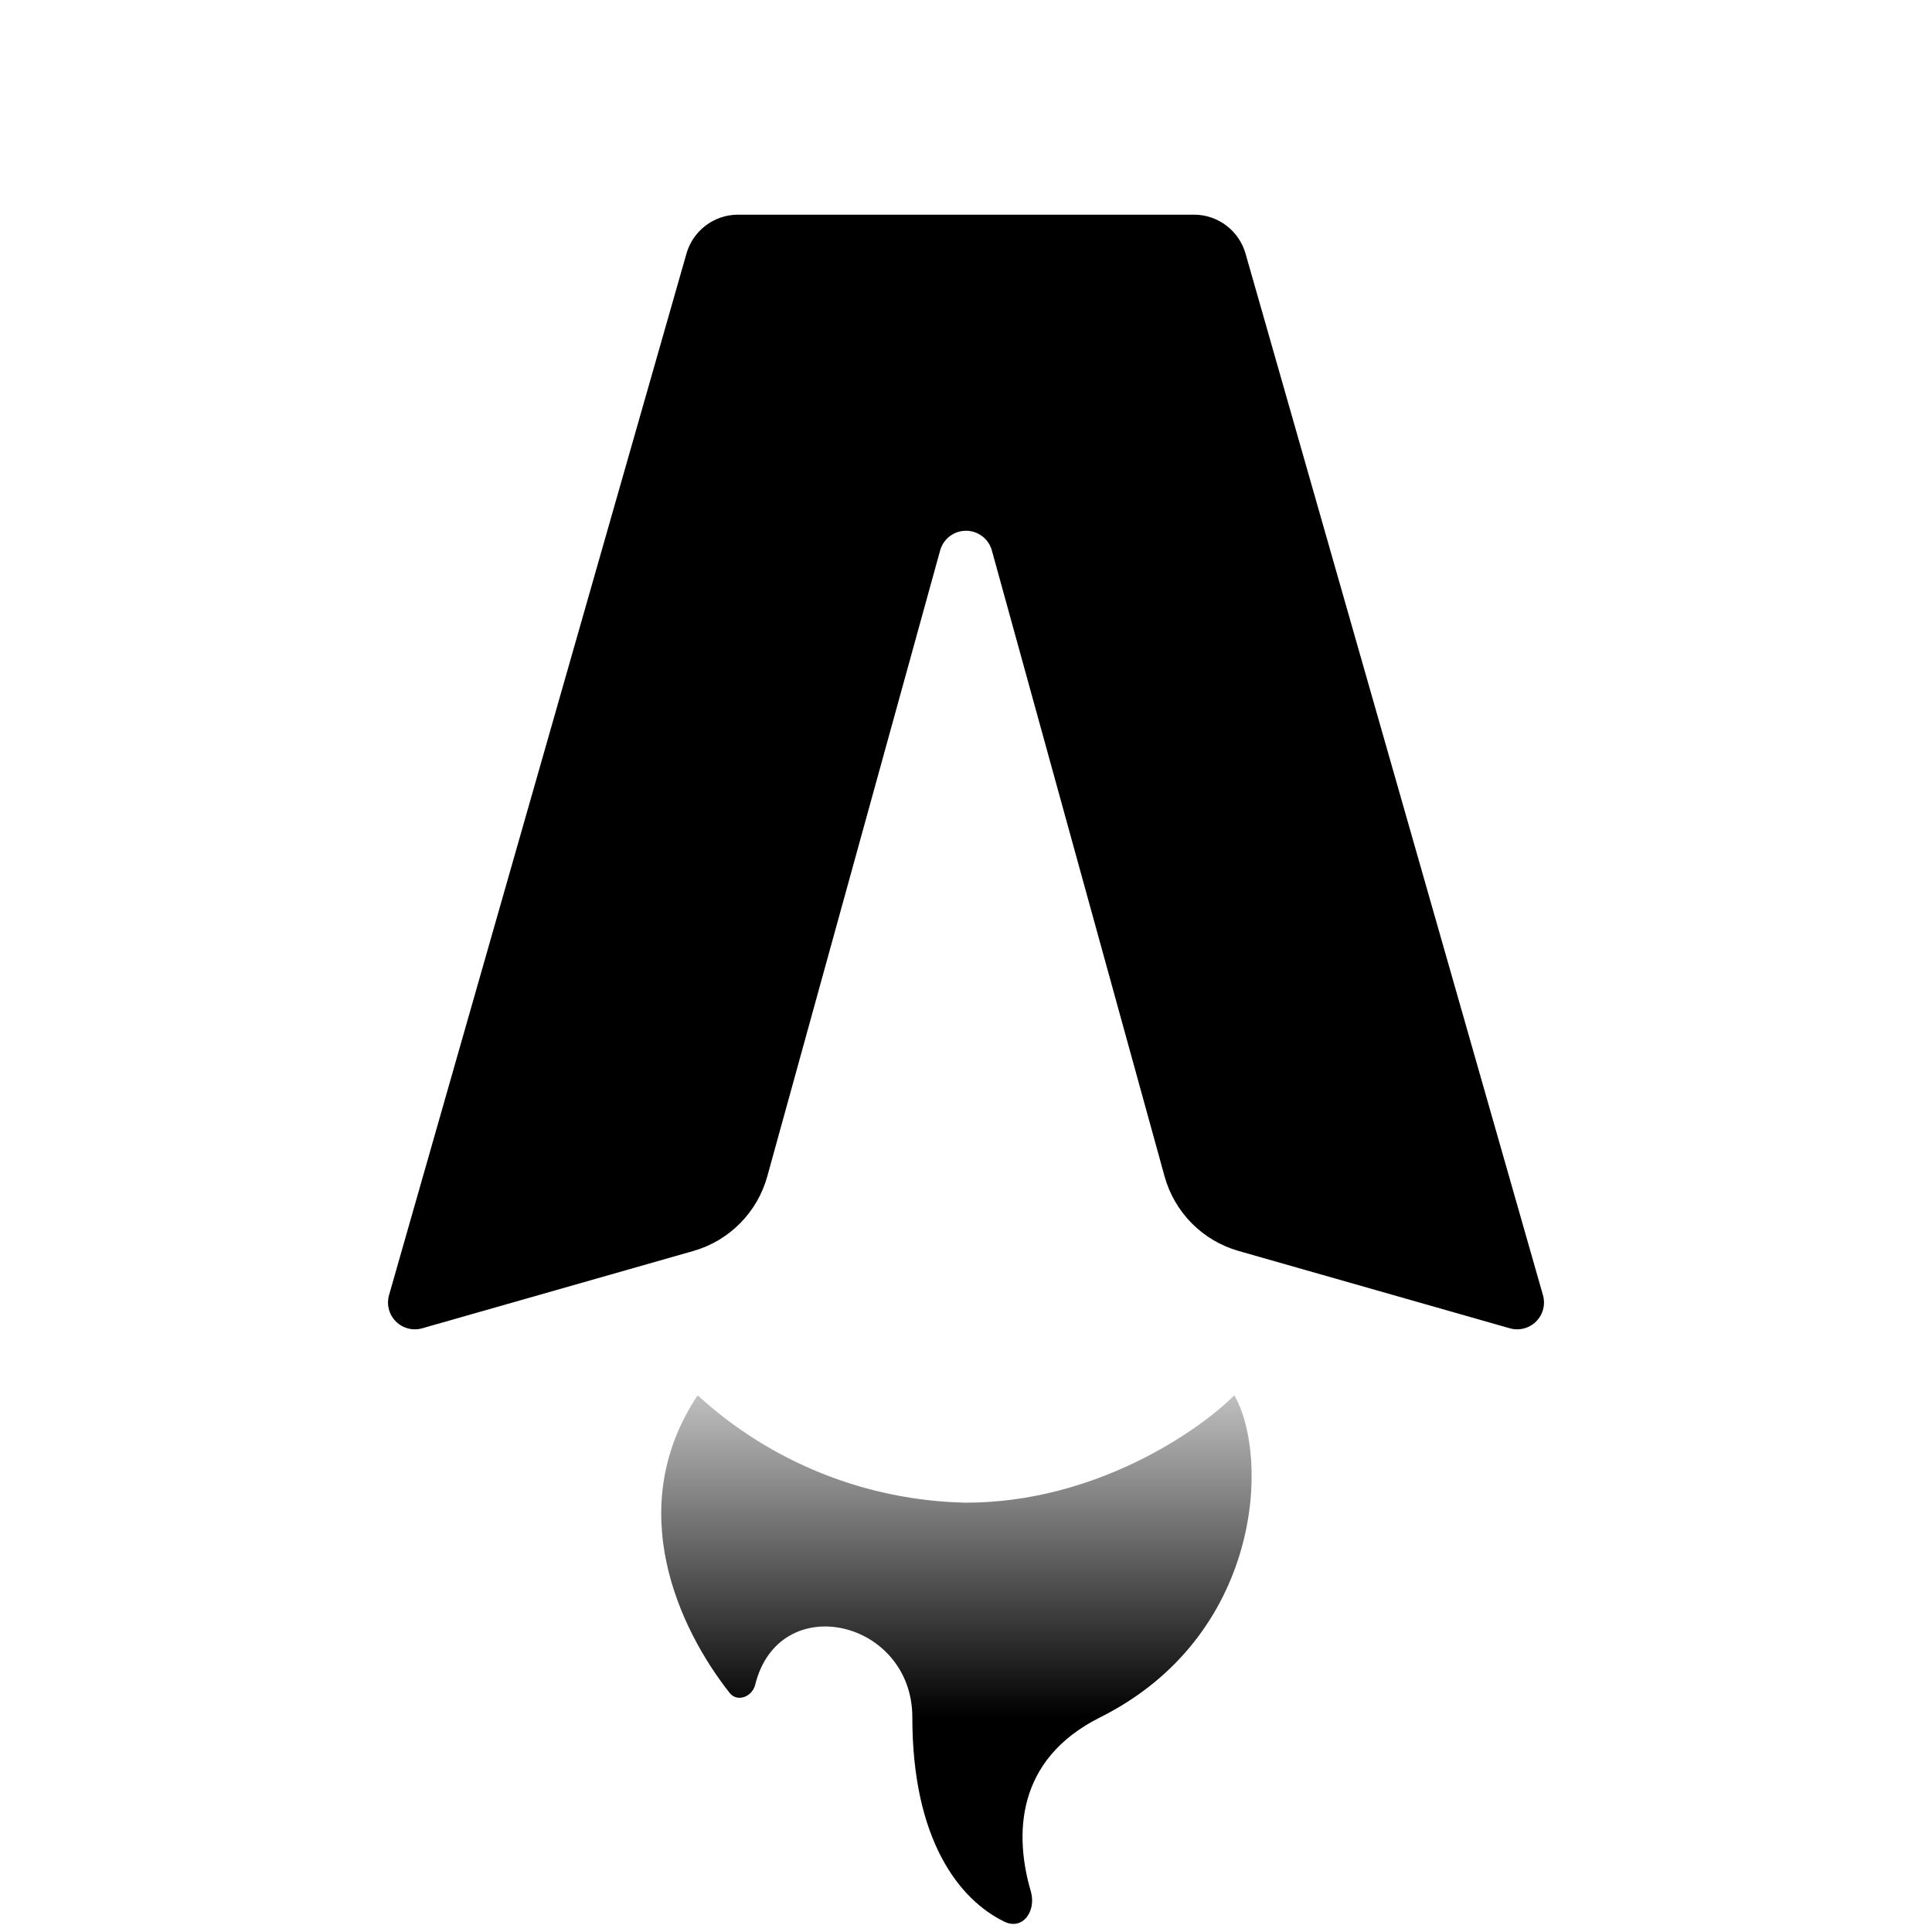
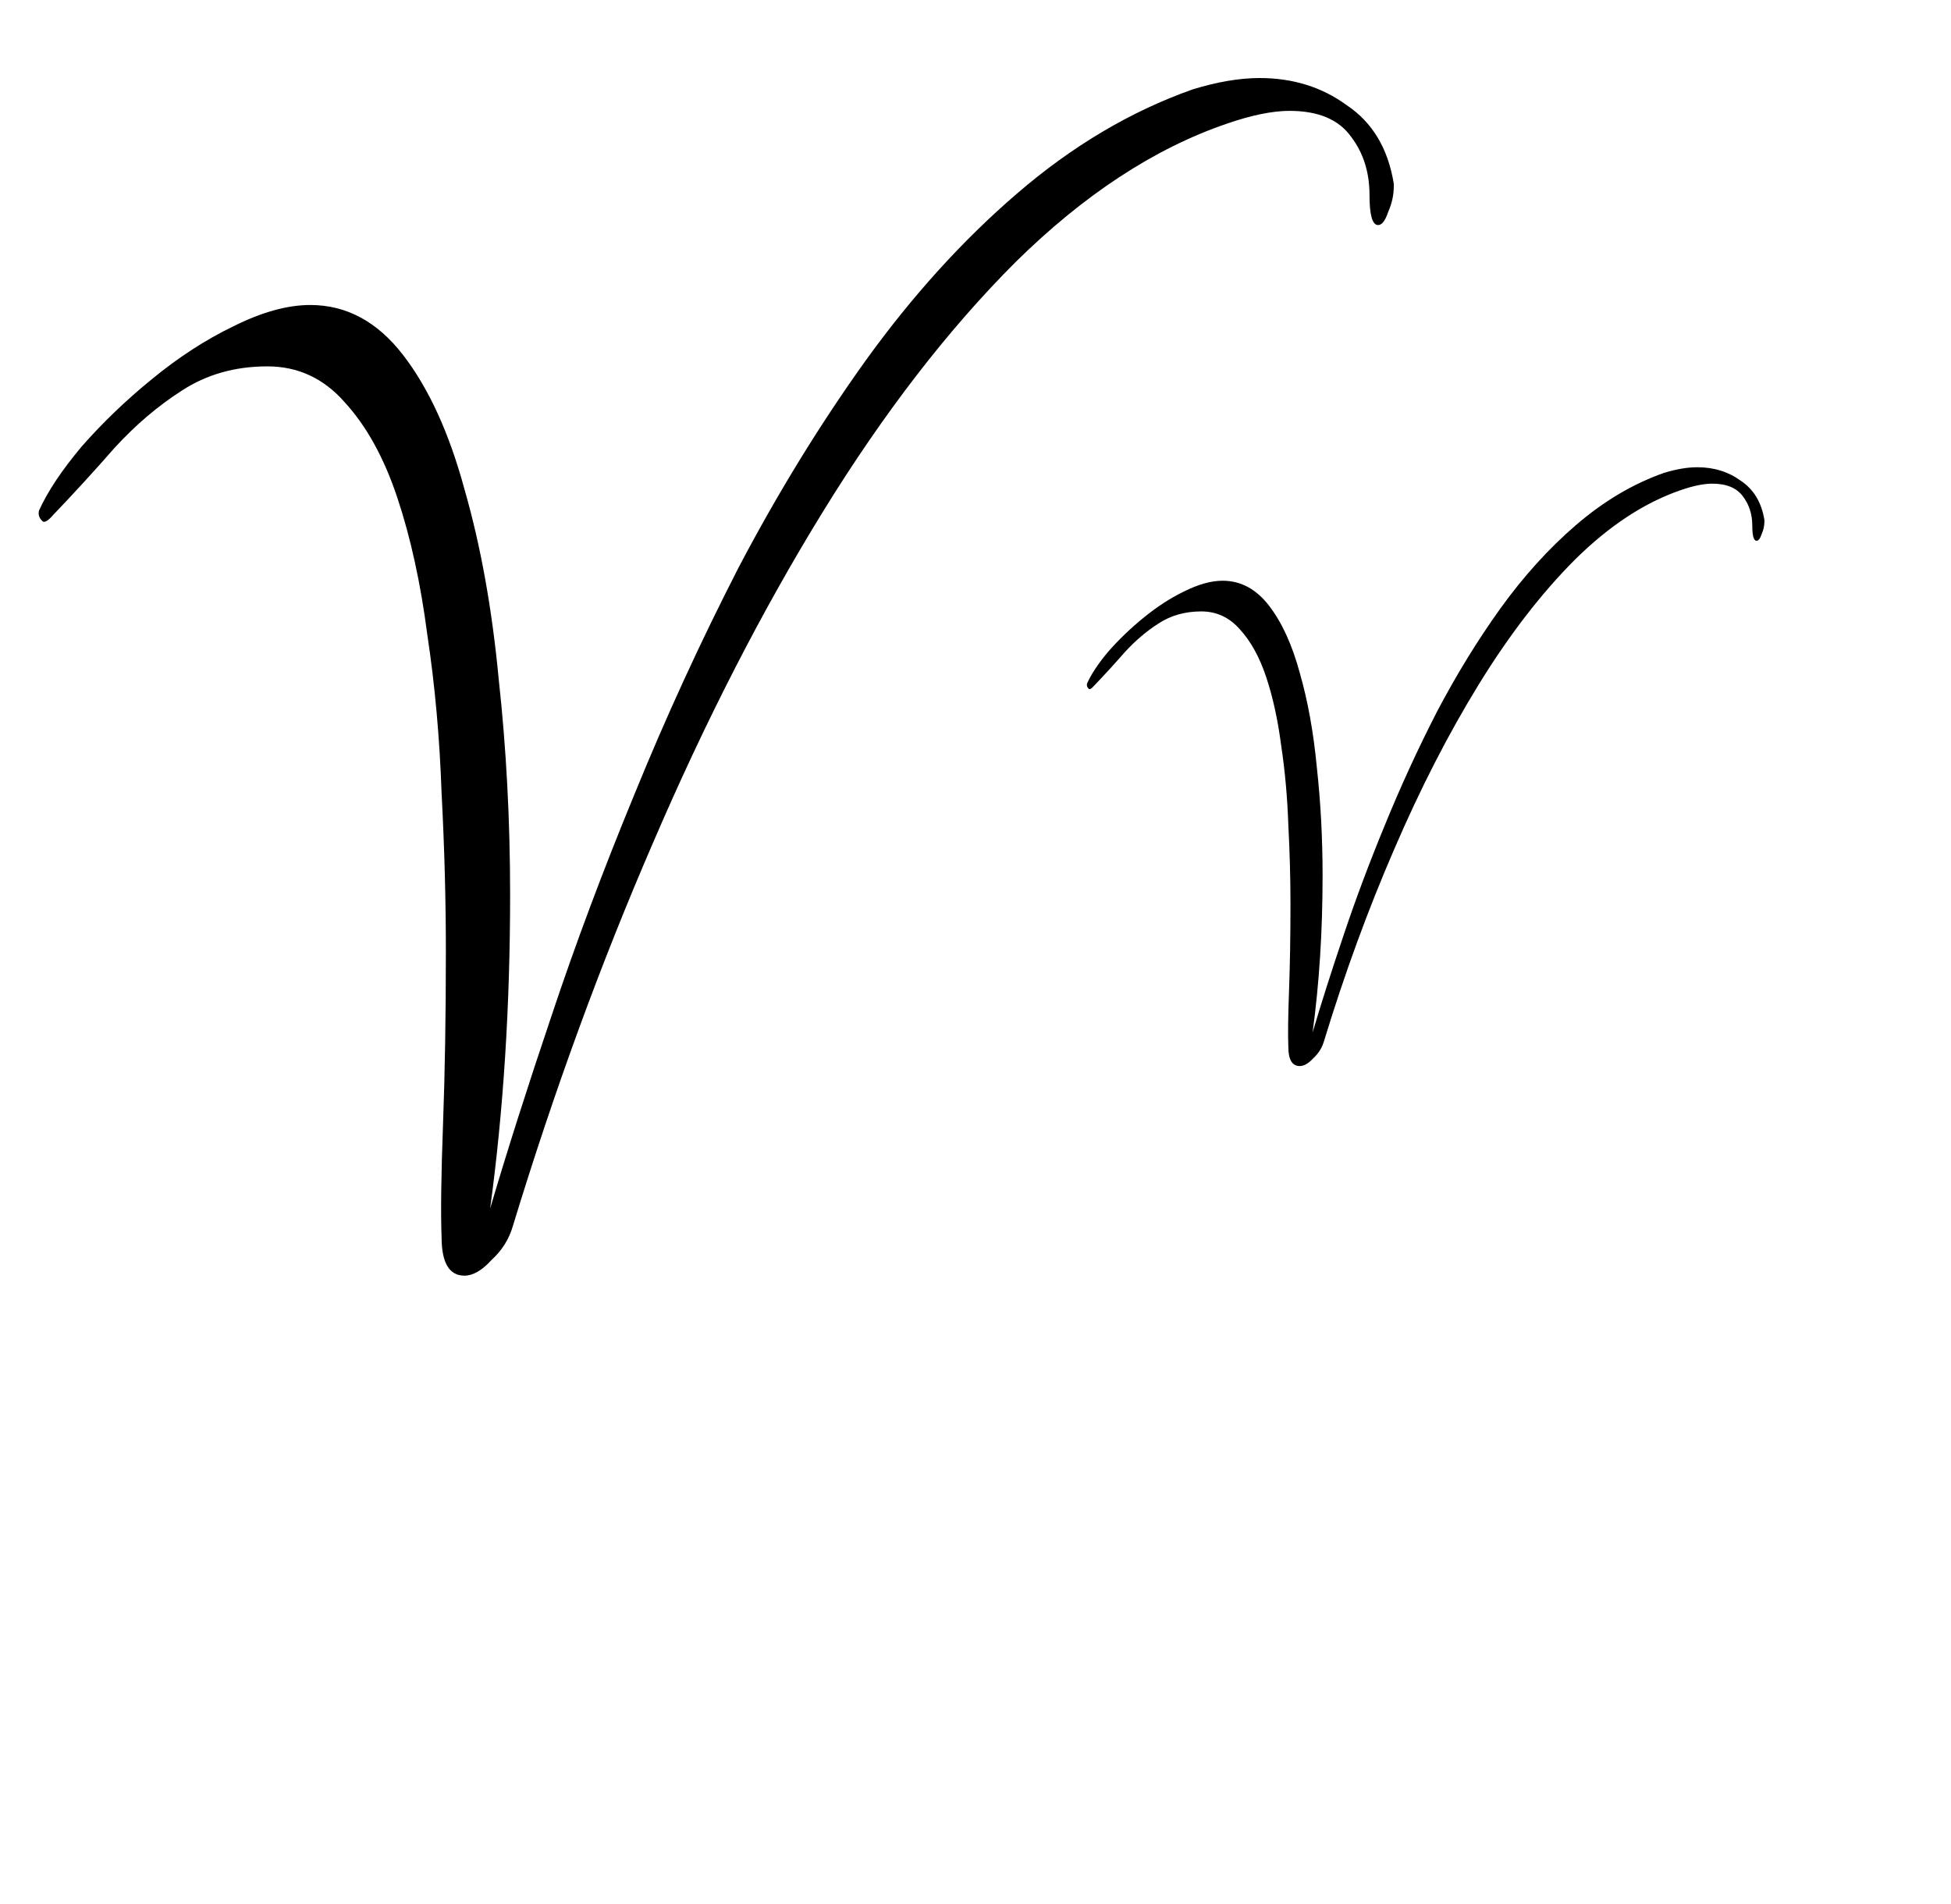
- <svg xmlns="http://www.w3.org/2000/svg" fill="none" viewBox="0 0 36 36">
-   <path fill="#000" d="M22.25 4h-8.5a1 1 0 0 0-.96.73l-5.54 19.4a.5.5 0 0 0 .62.62l5.05-1.44a2 2 0 0 0 1.38-1.4l3.22-11.66a.5.5 0 0 1 .96 0l3.22 11.67a2 2 0 0 0 1.38 1.39l5.05 1.44a.5.5 0 0 0 .62-.62l-5.54-19.4a1 1 0 0 0-.96-.73Z" />
-   <path fill="url(#gradient)" d="M18 28a7.63 7.63 0 0 1-5-2c-1.4 2.1-.35 4.35.6 5.55.14.17.41.07.47-.15.44-1.8 2.93-1.22 2.93.6 0 2.28.87 3.4 1.72 3.81.34.16.59-.2.49-.56-.31-1.05-.29-2.46 1.29-3.25 3-1.5 3.17-4.83 2.5-6-.67.67-2.6 2-5 2Z" />
-   <defs>
-     <linearGradient id="gradient" x1="16" x2="16" y1="32" y2="24" gradientUnits="userSpaceOnUse">
-       <stop stop-color="#000" />
-       <stop offset="1" stop-color="#000" stop-opacity="0" />
-     </linearGradient>
-   </defs>
+ <svg xmlns="http://www.w3.org/2000/svg" width="41" height="40" viewBox="0 0 41 40" fill="none">
+   <path d="M9.76 26.81C9.44 26.81 9.28 26.54 9.28 26C9.26 25.5 9.27 24.71 9.31 23.63C9.35 22.55 9.37 21.34 9.37 20C9.37 18.92 9.34 17.81 9.28 16.67C9.24 15.51 9.14 14.4 8.98 13.34C8.84 12.26 8.63 11.3 8.35 10.46C8.07 9.62 7.7 8.95 7.24 8.45C6.8 7.95 6.26 7.7 5.62 7.7C4.94 7.7 4.34 7.87 3.82 8.21C3.32 8.53 2.85 8.93 2.41 9.41C1.99 9.89 1.56 10.36 1.12 10.82C1 10.96 0.92 11 0.88 10.94C0.82 10.88 0.8 10.81 0.82 10.73C1 10.33 1.3 9.88 1.72 9.38C2.16 8.88 2.65 8.41 3.19 7.97C3.75 7.51 4.32 7.14 4.9 6.86C5.5 6.56 6.04 6.41 6.52 6.41C7.28 6.41 7.93 6.76 8.47 7.46C9.01 8.16 9.44 9.1 9.76 10.28C10.1 11.46 10.34 12.79 10.48 14.27C10.64 15.73 10.72 17.24 10.72 18.8C10.72 21.14 10.58 23.34 10.3 25.4C10.66 24.18 11.09 22.83 11.59 21.35C12.09 19.85 12.67 18.3 13.33 16.7C13.99 15.08 14.72 13.49 15.52 11.93C16.34 10.37 17.23 8.92 18.19 7.58C19.17 6.22 20.23 5.05 21.37 4.07C22.53 3.07 23.76 2.34 25.06 1.88C25.58 1.72 26.05 1.64 26.47 1.64C27.17 1.64 27.78 1.83 28.3 2.21C28.84 2.57 29.17 3.12 29.29 3.86V3.92C29.29 4.1 29.25 4.28 29.17 4.46C29.11 4.64 29.04 4.73 28.96 4.73C28.84 4.73 28.78 4.52 28.78 4.1C28.78 3.62 28.65 3.21 28.39 2.87C28.13 2.51 27.7 2.33 27.1 2.33C26.74 2.33 26.3 2.42 25.78 2.6C24.26 3.12 22.78 4.09 21.34 5.51C19.92 6.93 18.57 8.68 17.29 10.76C16.01 12.84 14.82 15.16 13.72 17.72C12.62 20.26 11.64 22.94 10.78 25.76C10.7 26.04 10.55 26.28 10.33 26.48C10.13 26.7 9.94 26.81 9.76 26.81Z" fill="black" />
+   <path d="M27.314 22.405C27.154 22.405 27.074 22.27 27.074 22C27.064 21.75 27.069 21.355 27.089 20.815C27.109 20.275 27.119 19.67 27.119 19C27.119 18.46 27.104 17.905 27.074 17.335C27.054 16.755 27.004 16.2 26.924 15.67C26.854 15.13 26.749 14.65 26.609 14.23C26.469 13.81 26.284 13.475 26.054 13.225C25.834 12.975 25.564 12.85 25.244 12.85C24.904 12.85 24.604 12.935 24.344 13.105C24.094 13.265 23.859 13.465 23.639 13.705C23.429 13.945 23.214 14.18 22.994 14.41C22.934 14.48 22.894 14.5 22.874 14.47C22.844 14.44 22.834 14.405 22.844 14.365C22.934 14.165 23.084 13.94 23.294 13.69C23.514 13.44 23.759 13.205 24.029 12.985C24.309 12.755 24.594 12.57 24.884 12.43C25.184 12.28 25.454 12.205 25.694 12.205C26.074 12.205 26.399 12.38 26.669 12.73C26.939 13.08 27.154 13.55 27.314 14.14C27.484 14.73 27.604 15.395 27.674 16.135C27.754 16.865 27.794 17.62 27.794 18.4C27.794 19.57 27.724 20.67 27.584 21.7C27.764 21.09 27.979 20.415 28.229 19.675C28.479 18.925 28.769 18.15 29.099 17.35C29.429 16.54 29.794 15.745 30.194 14.965C30.604 14.185 31.049 13.46 31.529 12.79C32.019 12.11 32.549 11.525 33.119 11.035C33.699 10.535 34.314 10.17 34.964 9.94C35.224 9.86 35.459 9.82 35.669 9.82C36.019 9.82 36.324 9.915 36.584 10.105C36.854 10.285 37.019 10.56 37.079 10.93V10.96C37.079 11.05 37.059 11.14 37.019 11.23C36.989 11.32 36.954 11.365 36.914 11.365C36.854 11.365 36.824 11.26 36.824 11.05C36.824 10.81 36.759 10.605 36.629 10.435C36.499 10.255 36.284 10.165 35.984 10.165C35.804 10.165 35.584 10.21 35.324 10.3C34.564 10.56 33.824 11.045 33.104 11.755C32.394 12.465 31.719 13.34 31.079 14.38C30.439 15.42 29.844 16.58 29.294 17.86C28.744 19.13 28.254 20.47 27.824 21.88C27.784 22.02 27.709 22.14 27.599 22.24C27.499 22.35 27.404 22.405 27.314 22.405Z" fill="black" />
  <style>
-     @media (prefers-color-scheme:dark){:root{filter:invert(100%)}}
+     @media (prefers-color-scheme: dark) {
+       :root {
+         filter: invert(100%);
+       }
+     }
  </style>
</svg>
